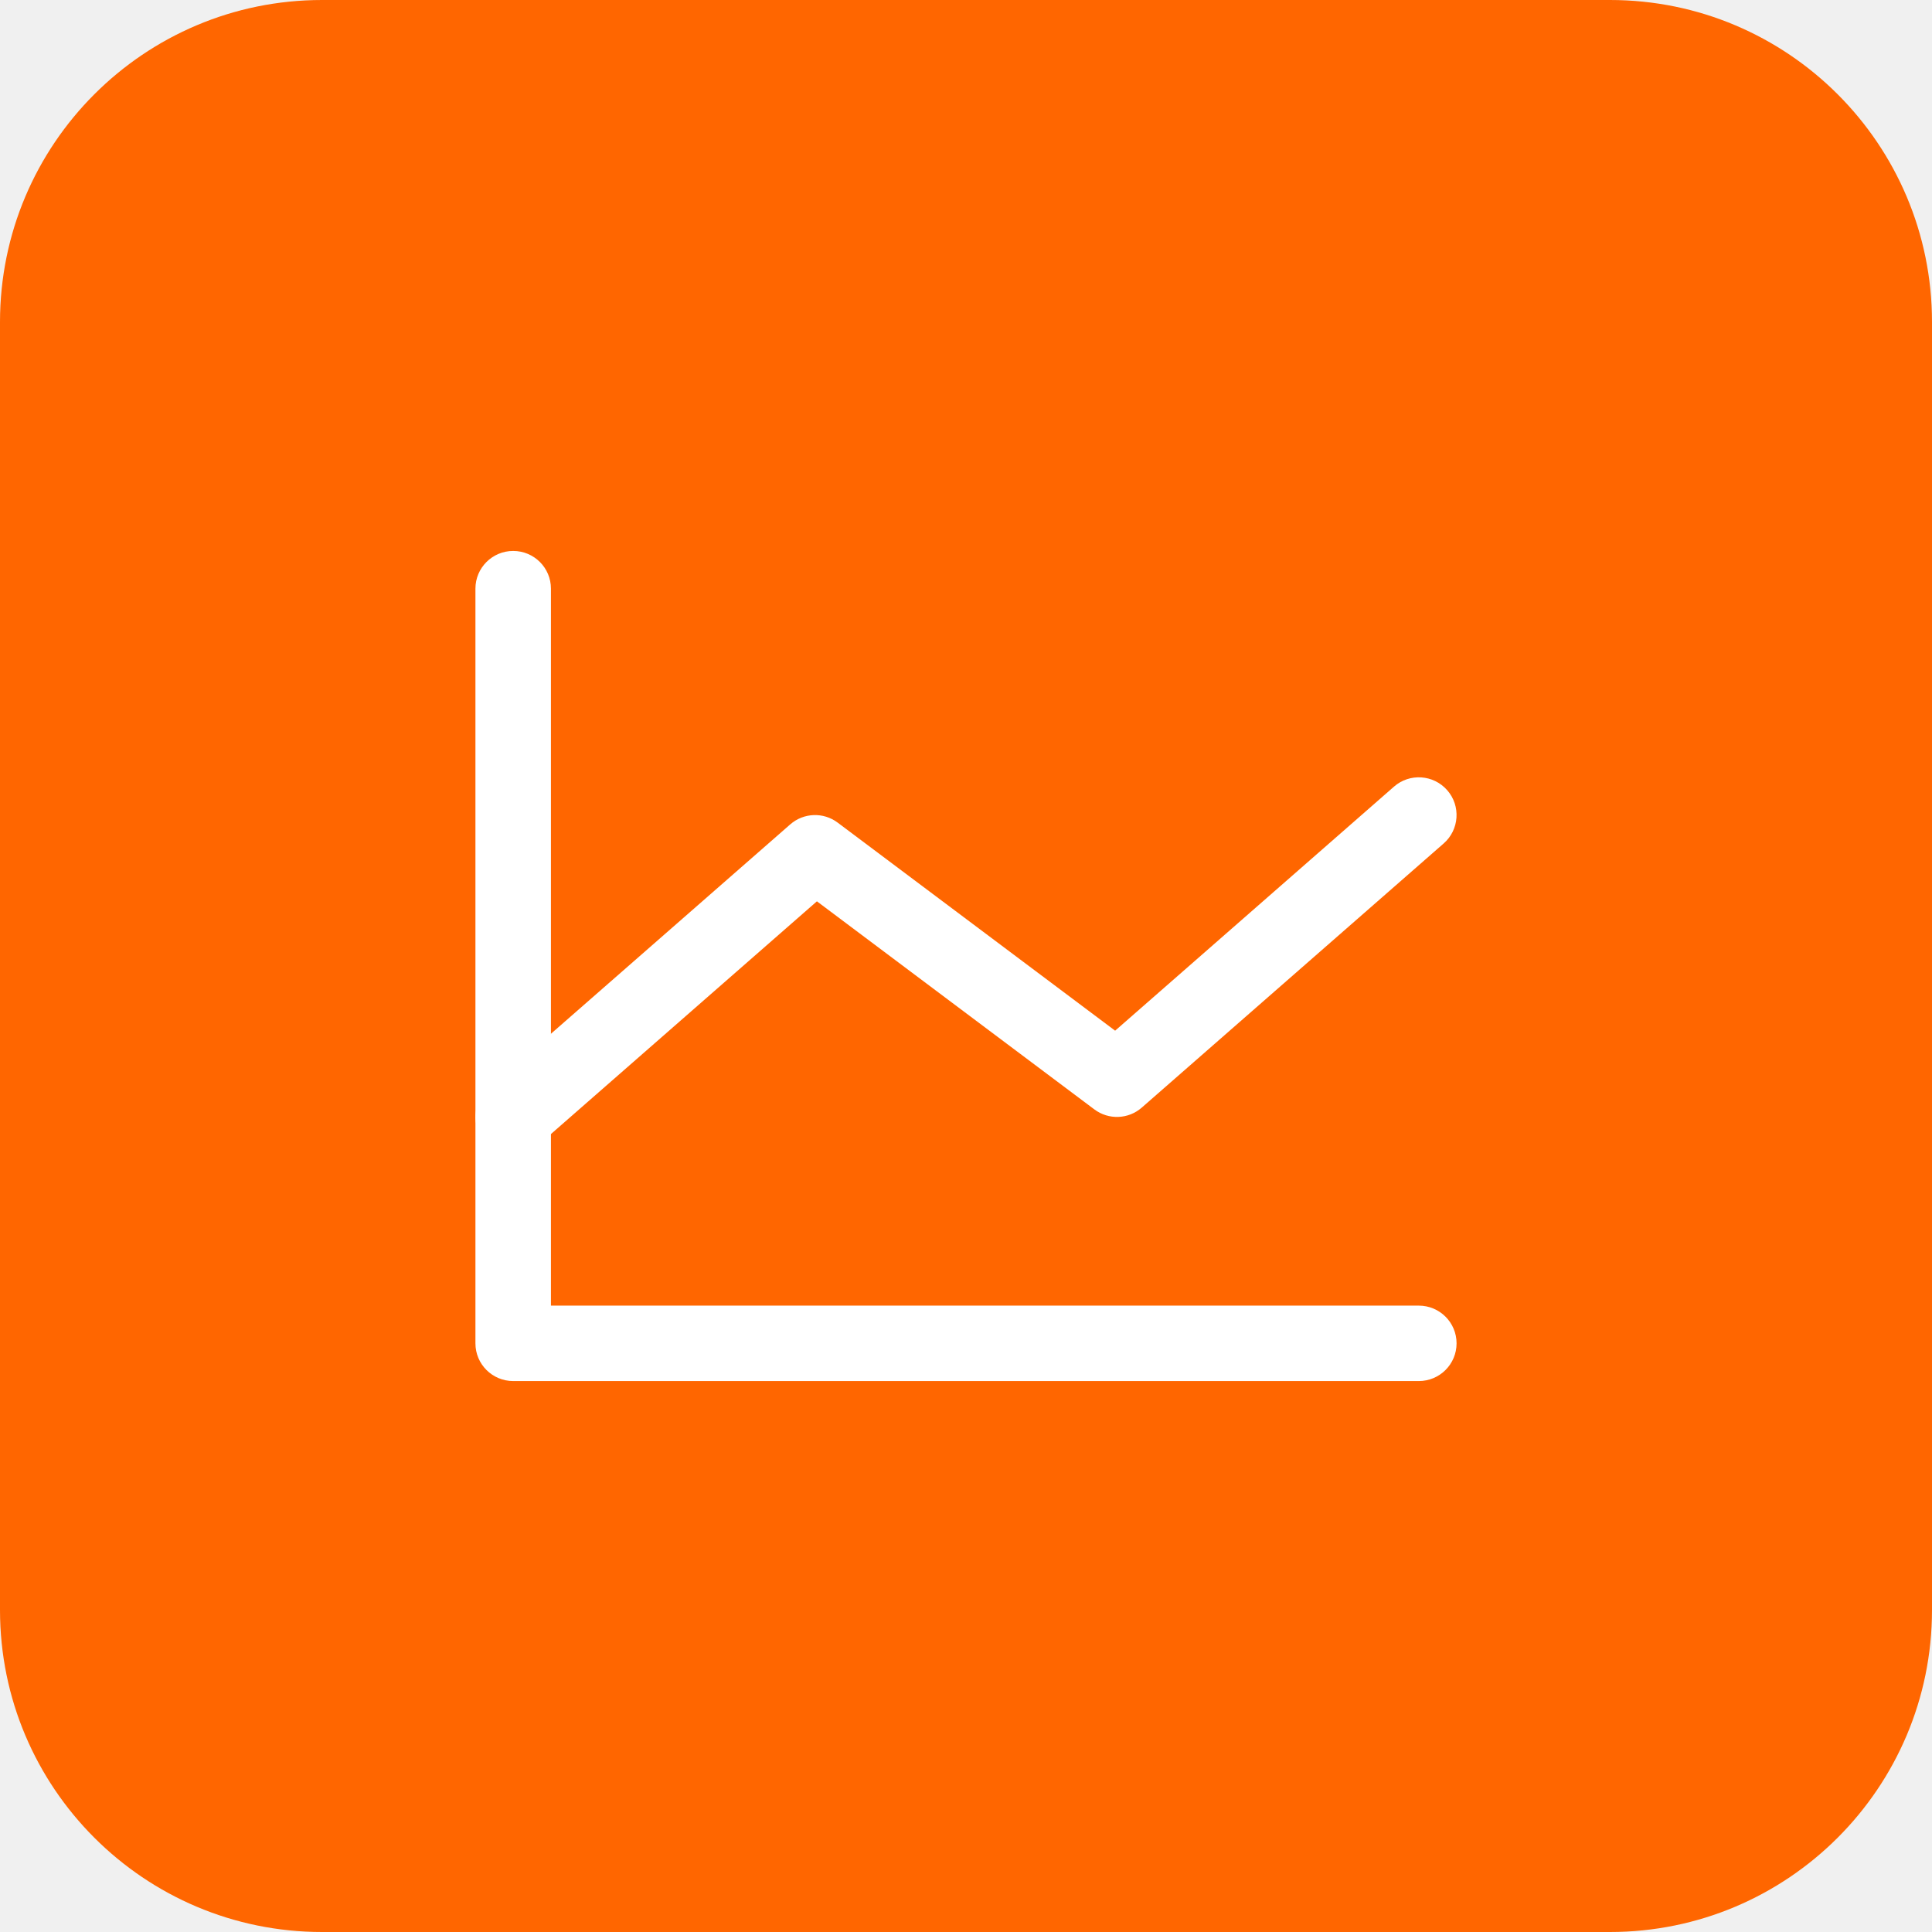
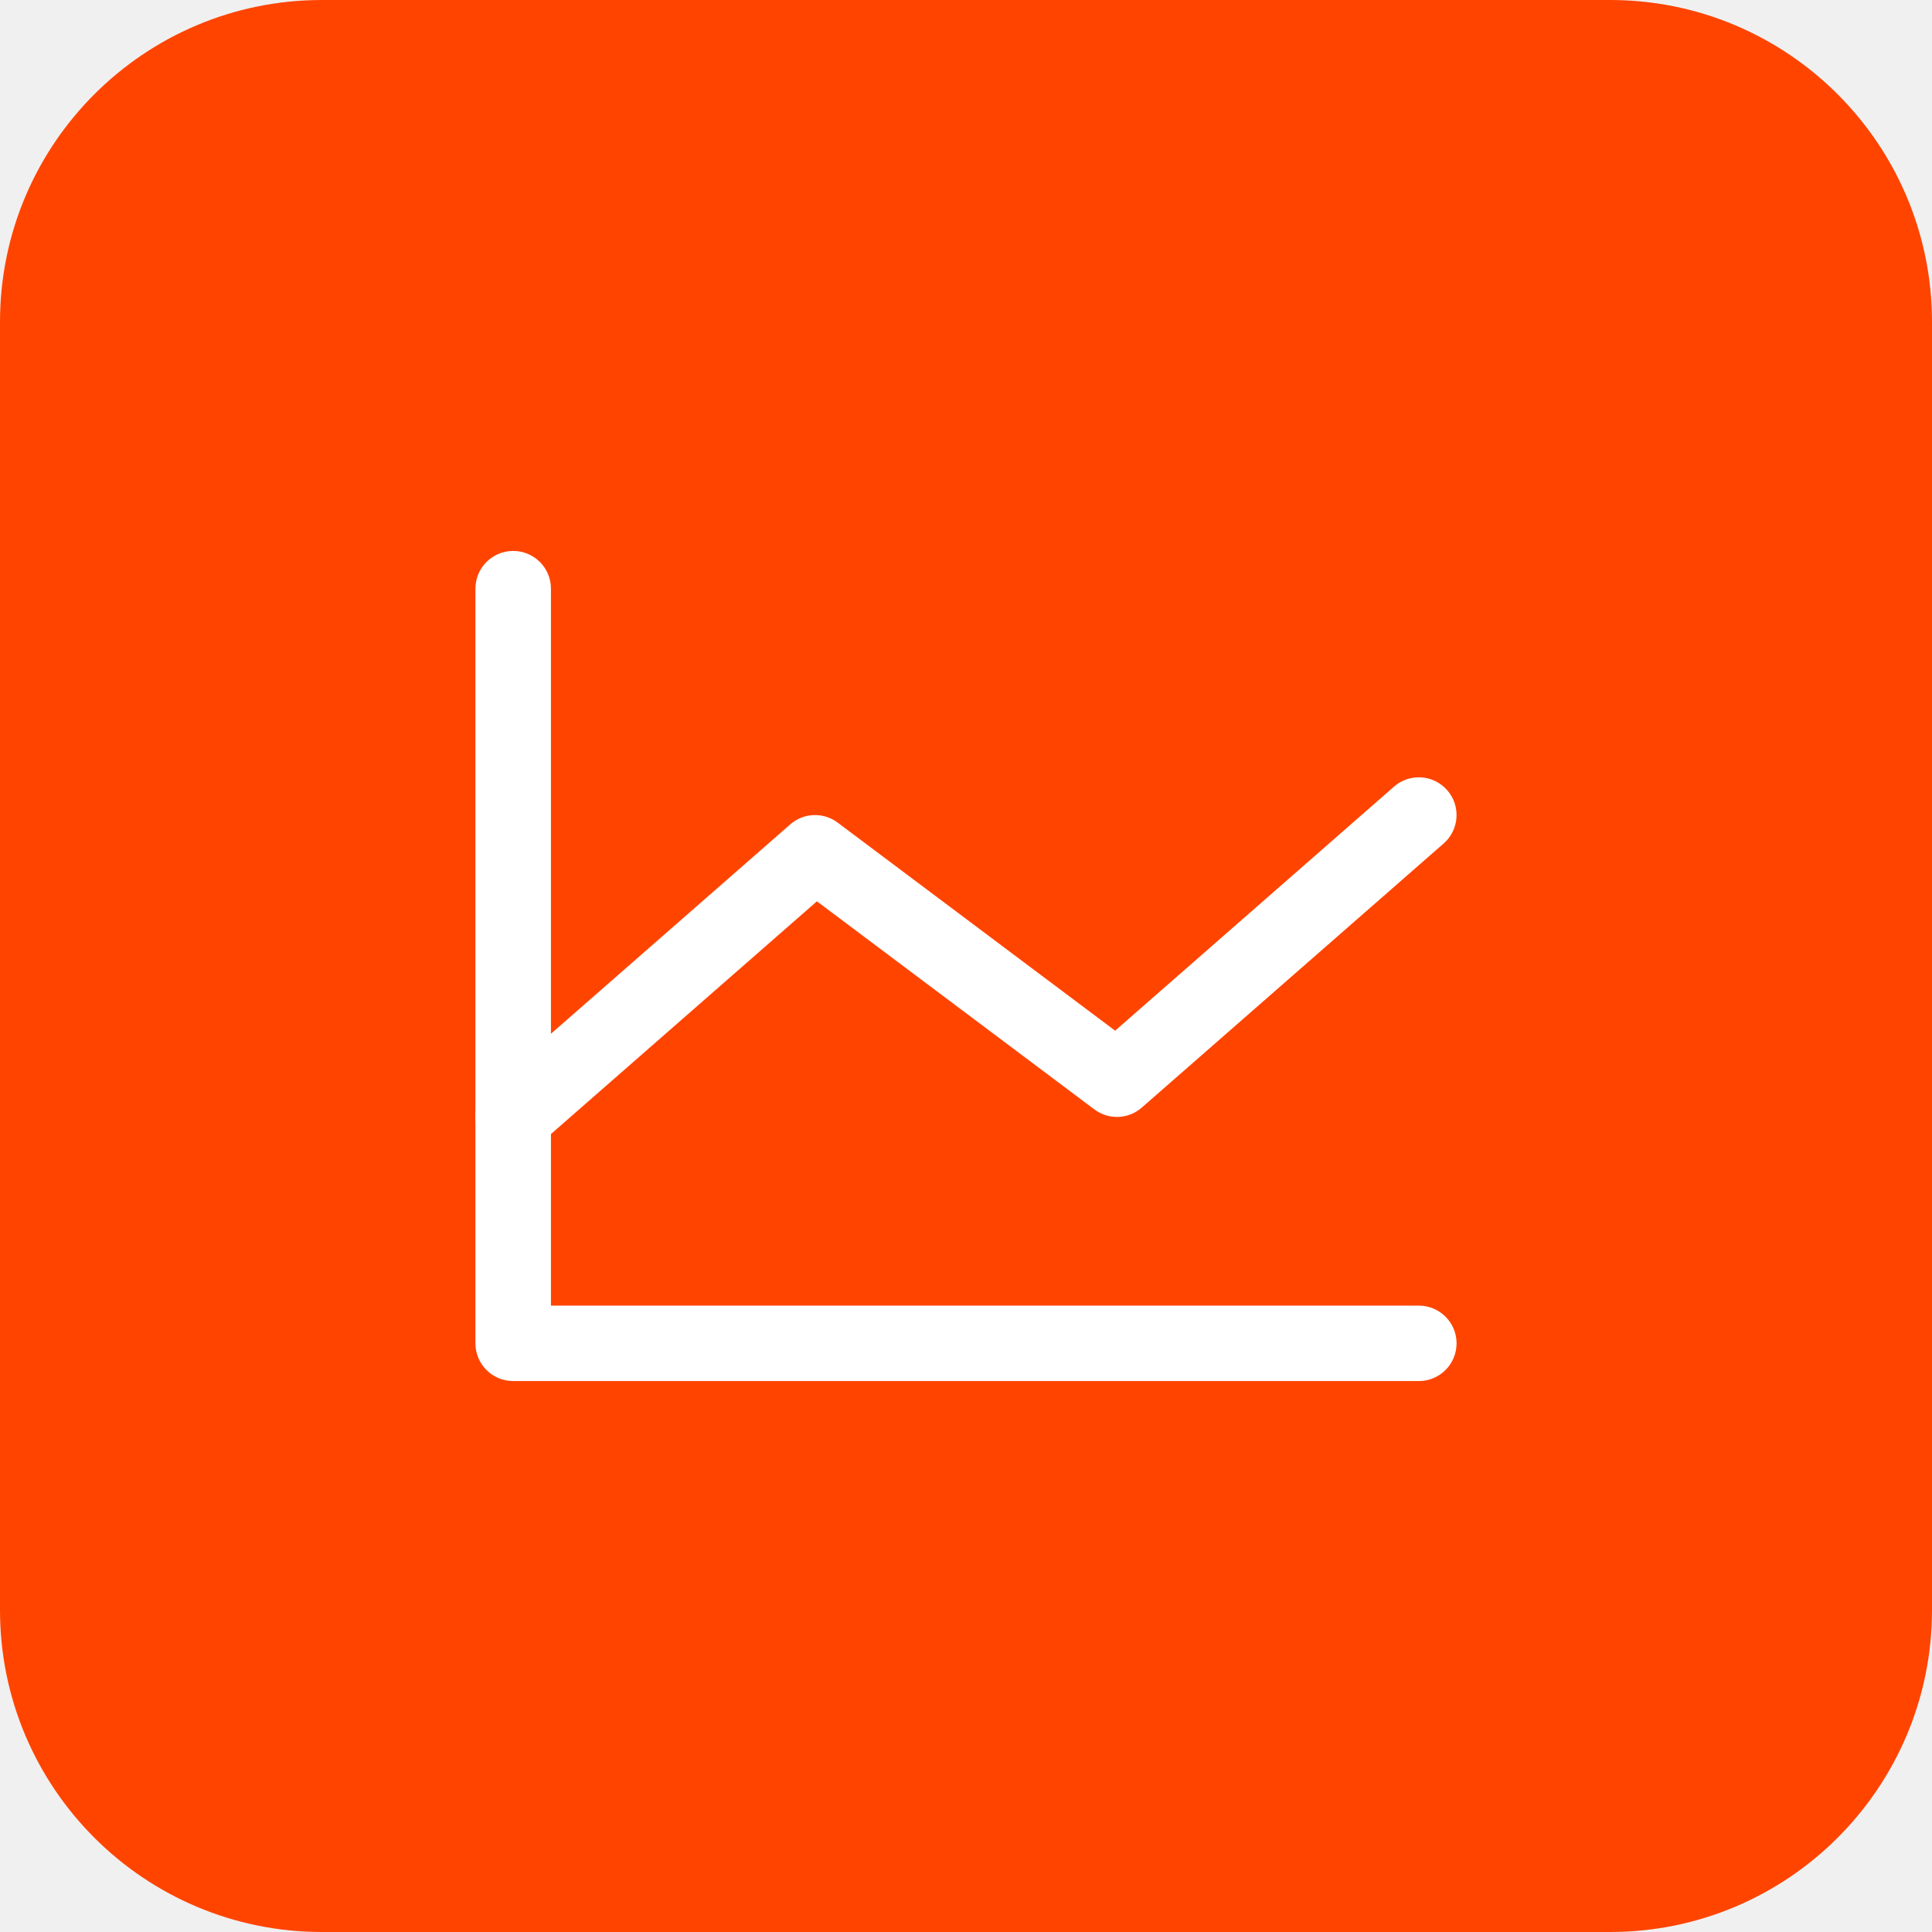
<svg xmlns="http://www.w3.org/2000/svg" width="48" height="48" viewBox="0 0 48 48" fill="none">
-   <rect width="48" height="48" rx="8" fill="#FF6600" />
+   <rect width="48" height="48" rx="8" fill="#FF4400" />
  <path fill-rule="evenodd" clip-rule="evenodd" d="M12.75 13.688C13.268 13.688 13.688 14.107 13.688 14.625V32.438H35.25C35.768 32.438 36.188 32.857 36.188 33.375C36.188 33.893 35.768 34.312 35.25 34.312H12.75C12.232 34.312 11.812 33.893 11.812 33.375V14.625C11.812 14.107 12.232 13.688 12.75 13.688Z" fill="white" />
  <path fill-rule="evenodd" clip-rule="evenodd" d="M35.956 19.633C36.297 20.022 36.257 20.615 35.867 20.956L28.367 27.518C28.034 27.81 27.542 27.828 27.188 27.562L20.296 22.393L13.367 28.456C12.978 28.797 12.385 28.757 12.044 28.367C11.704 27.978 11.743 27.385 12.133 27.044L19.633 20.482C19.966 20.19 20.458 20.172 20.812 20.438L27.705 25.607L34.633 19.544C35.022 19.203 35.615 19.243 35.956 19.633Z" fill="white" />
</svg>
